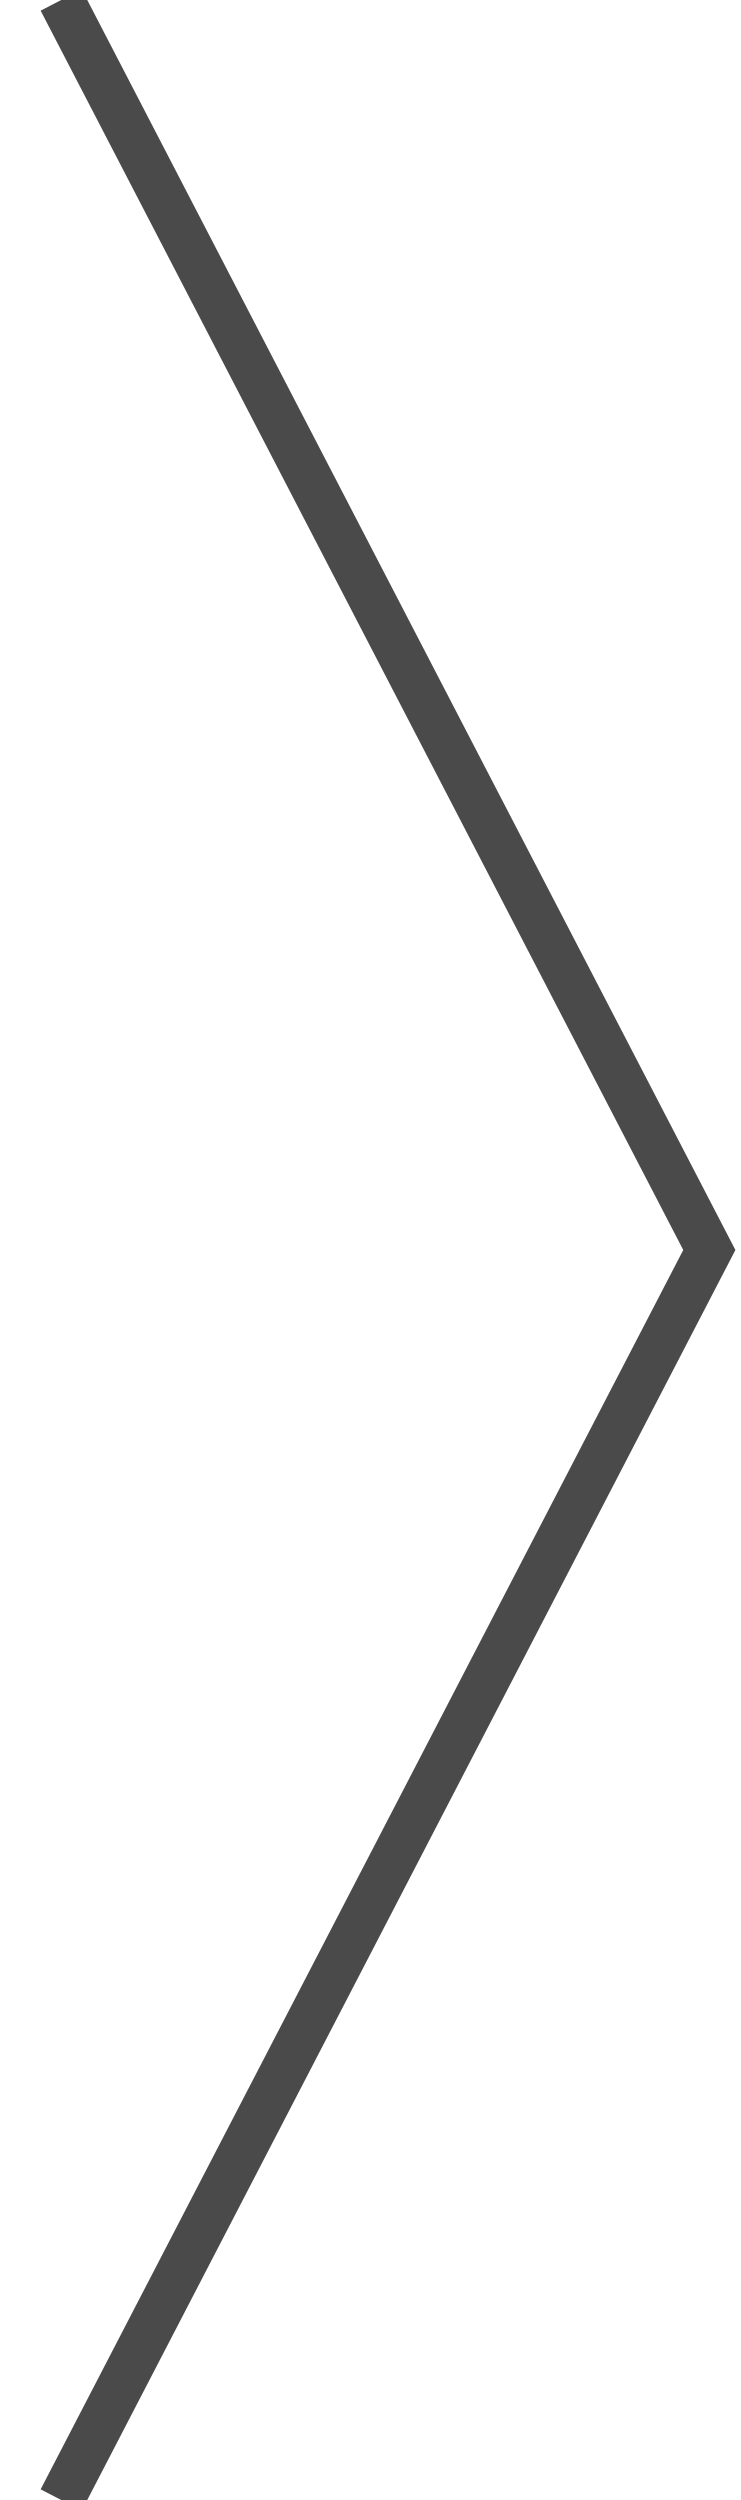
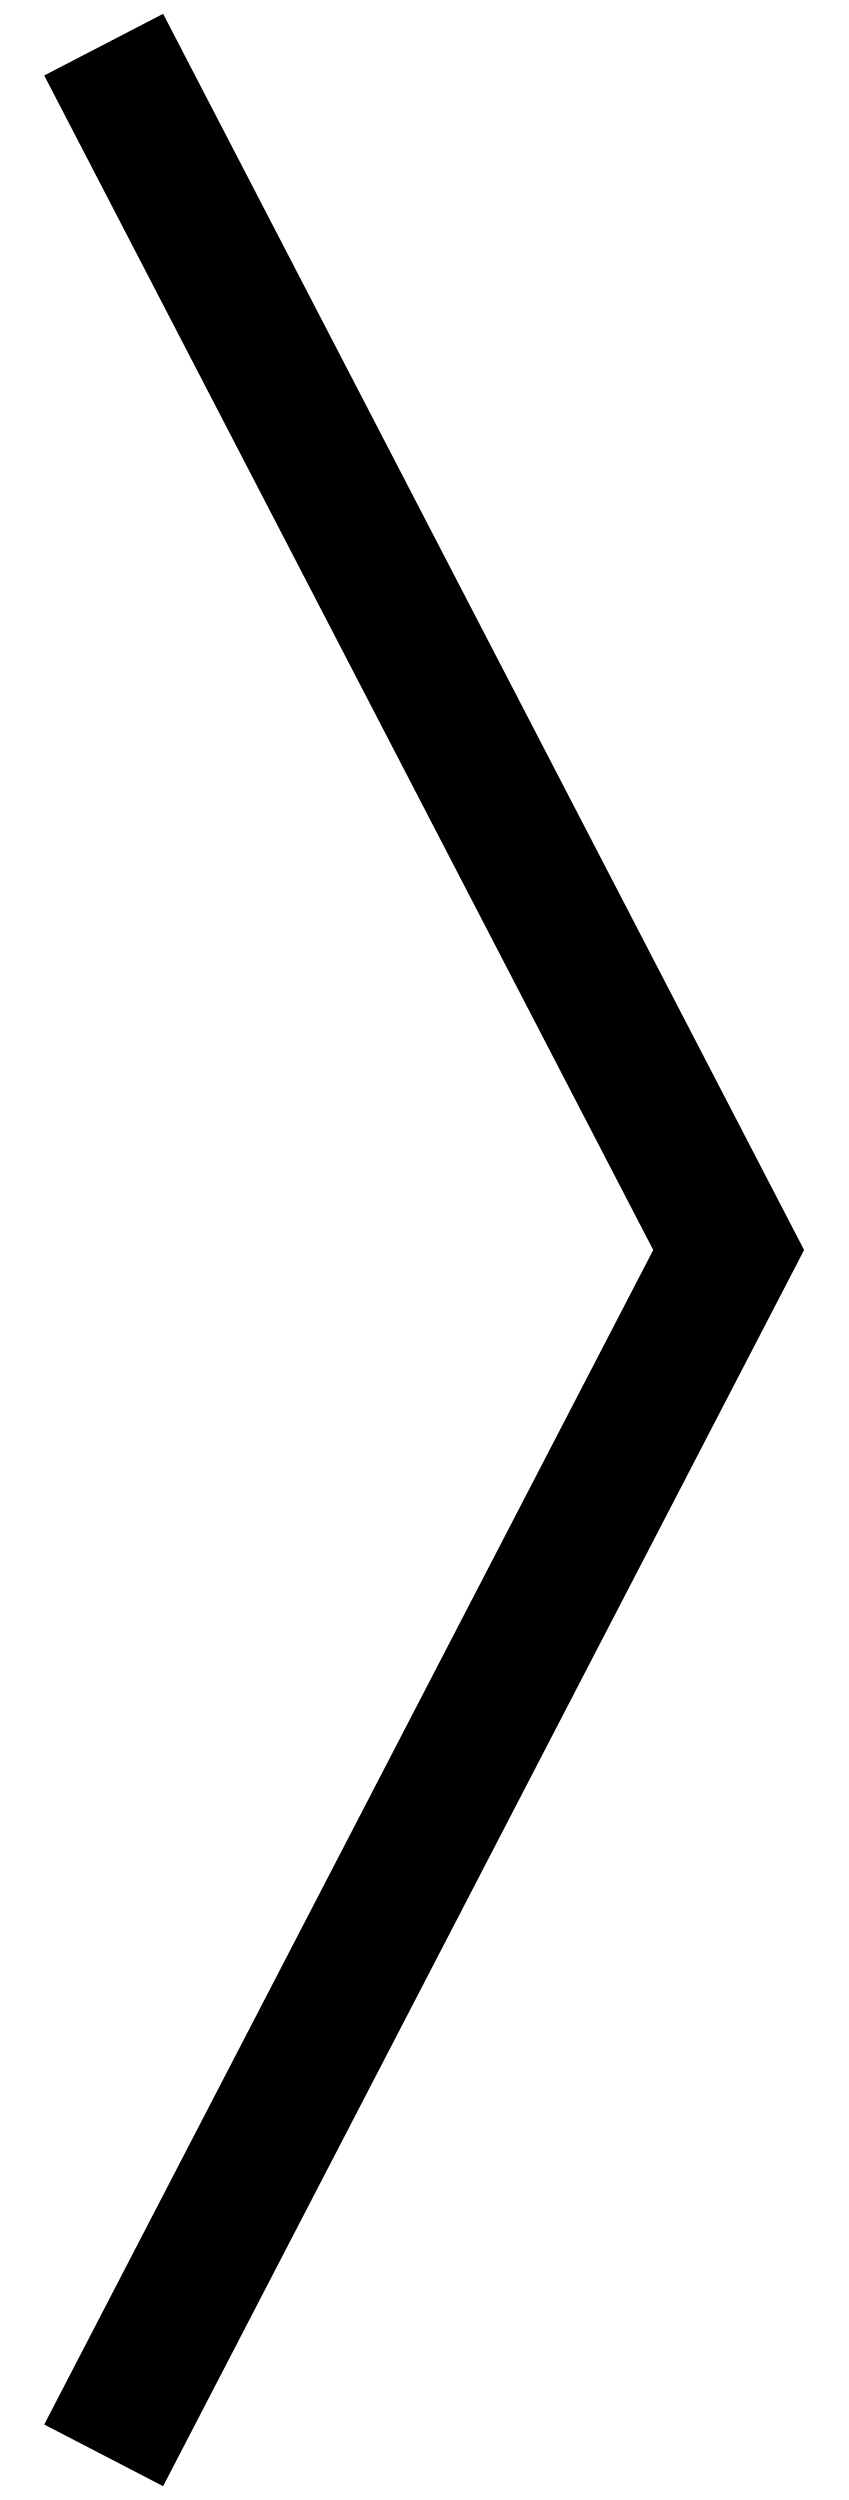
- <svg xmlns="http://www.w3.org/2000/svg" width="16px" height="54px" viewBox="0 0 16 54" version="1.1">
-   <g id="Page-2" stroke="none" stroke-width="1" fill="none" fill-rule="evenodd">
-     <g id="Projects" transform="translate(-1359, -959)" stroke="#4A4A4A">
-       <g id="Preview" transform="translate(0, 559)">
-         <g id="Flechas-negras" transform="translate(64.32151, 400)">
-           <polyline id="Flecha-2" points="1296 0 1310 27 1296 54" />
-         </g>
-       </g>
+ <svg xmlns="http://www.w3.org/2000/svg" width="19px" height="56px" viewBox="0 0 19 56" version="1.1">
+   <g id="Page-1" stroke="none" stroke-width="1" fill="none" fill-rule="evenodd">
+     <g id="derecha" transform="translate(2, 1)" stroke="#000000" stroke-width="3">
+       <polyline id="Flecha-2" points="0.322 0 14.322 27 0.322 54" />
    </g>
  </g>
</svg>
